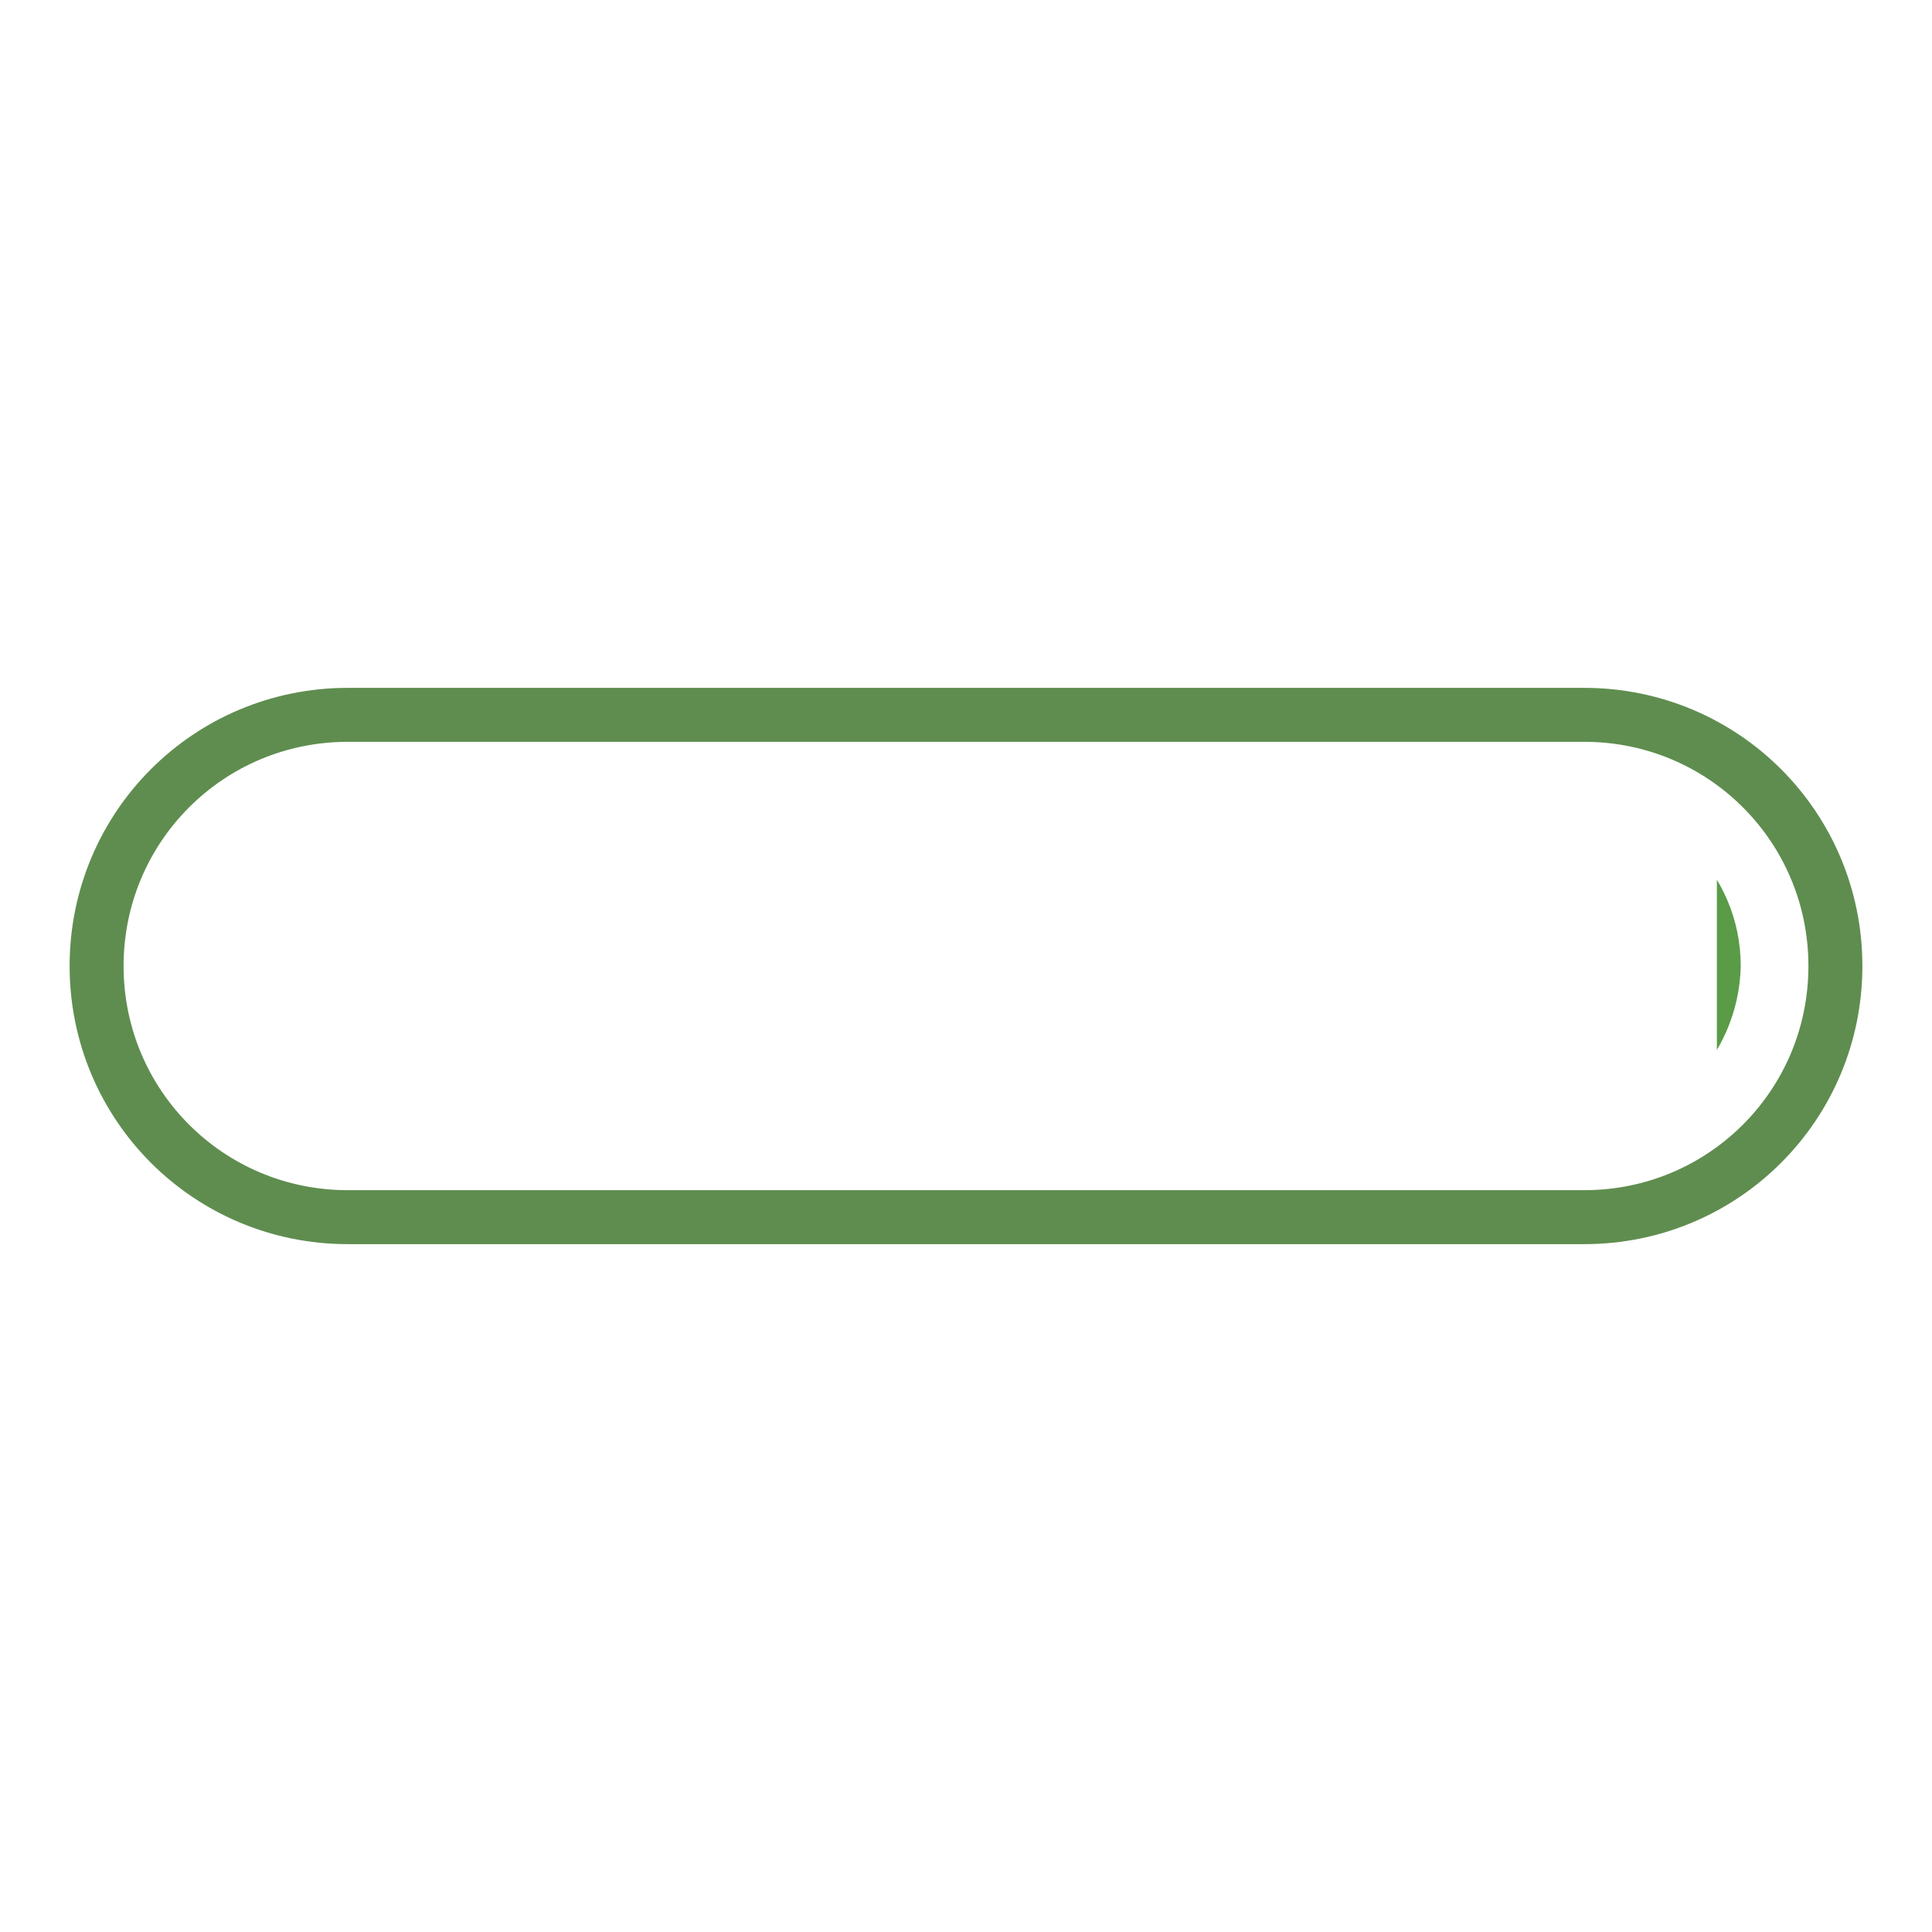
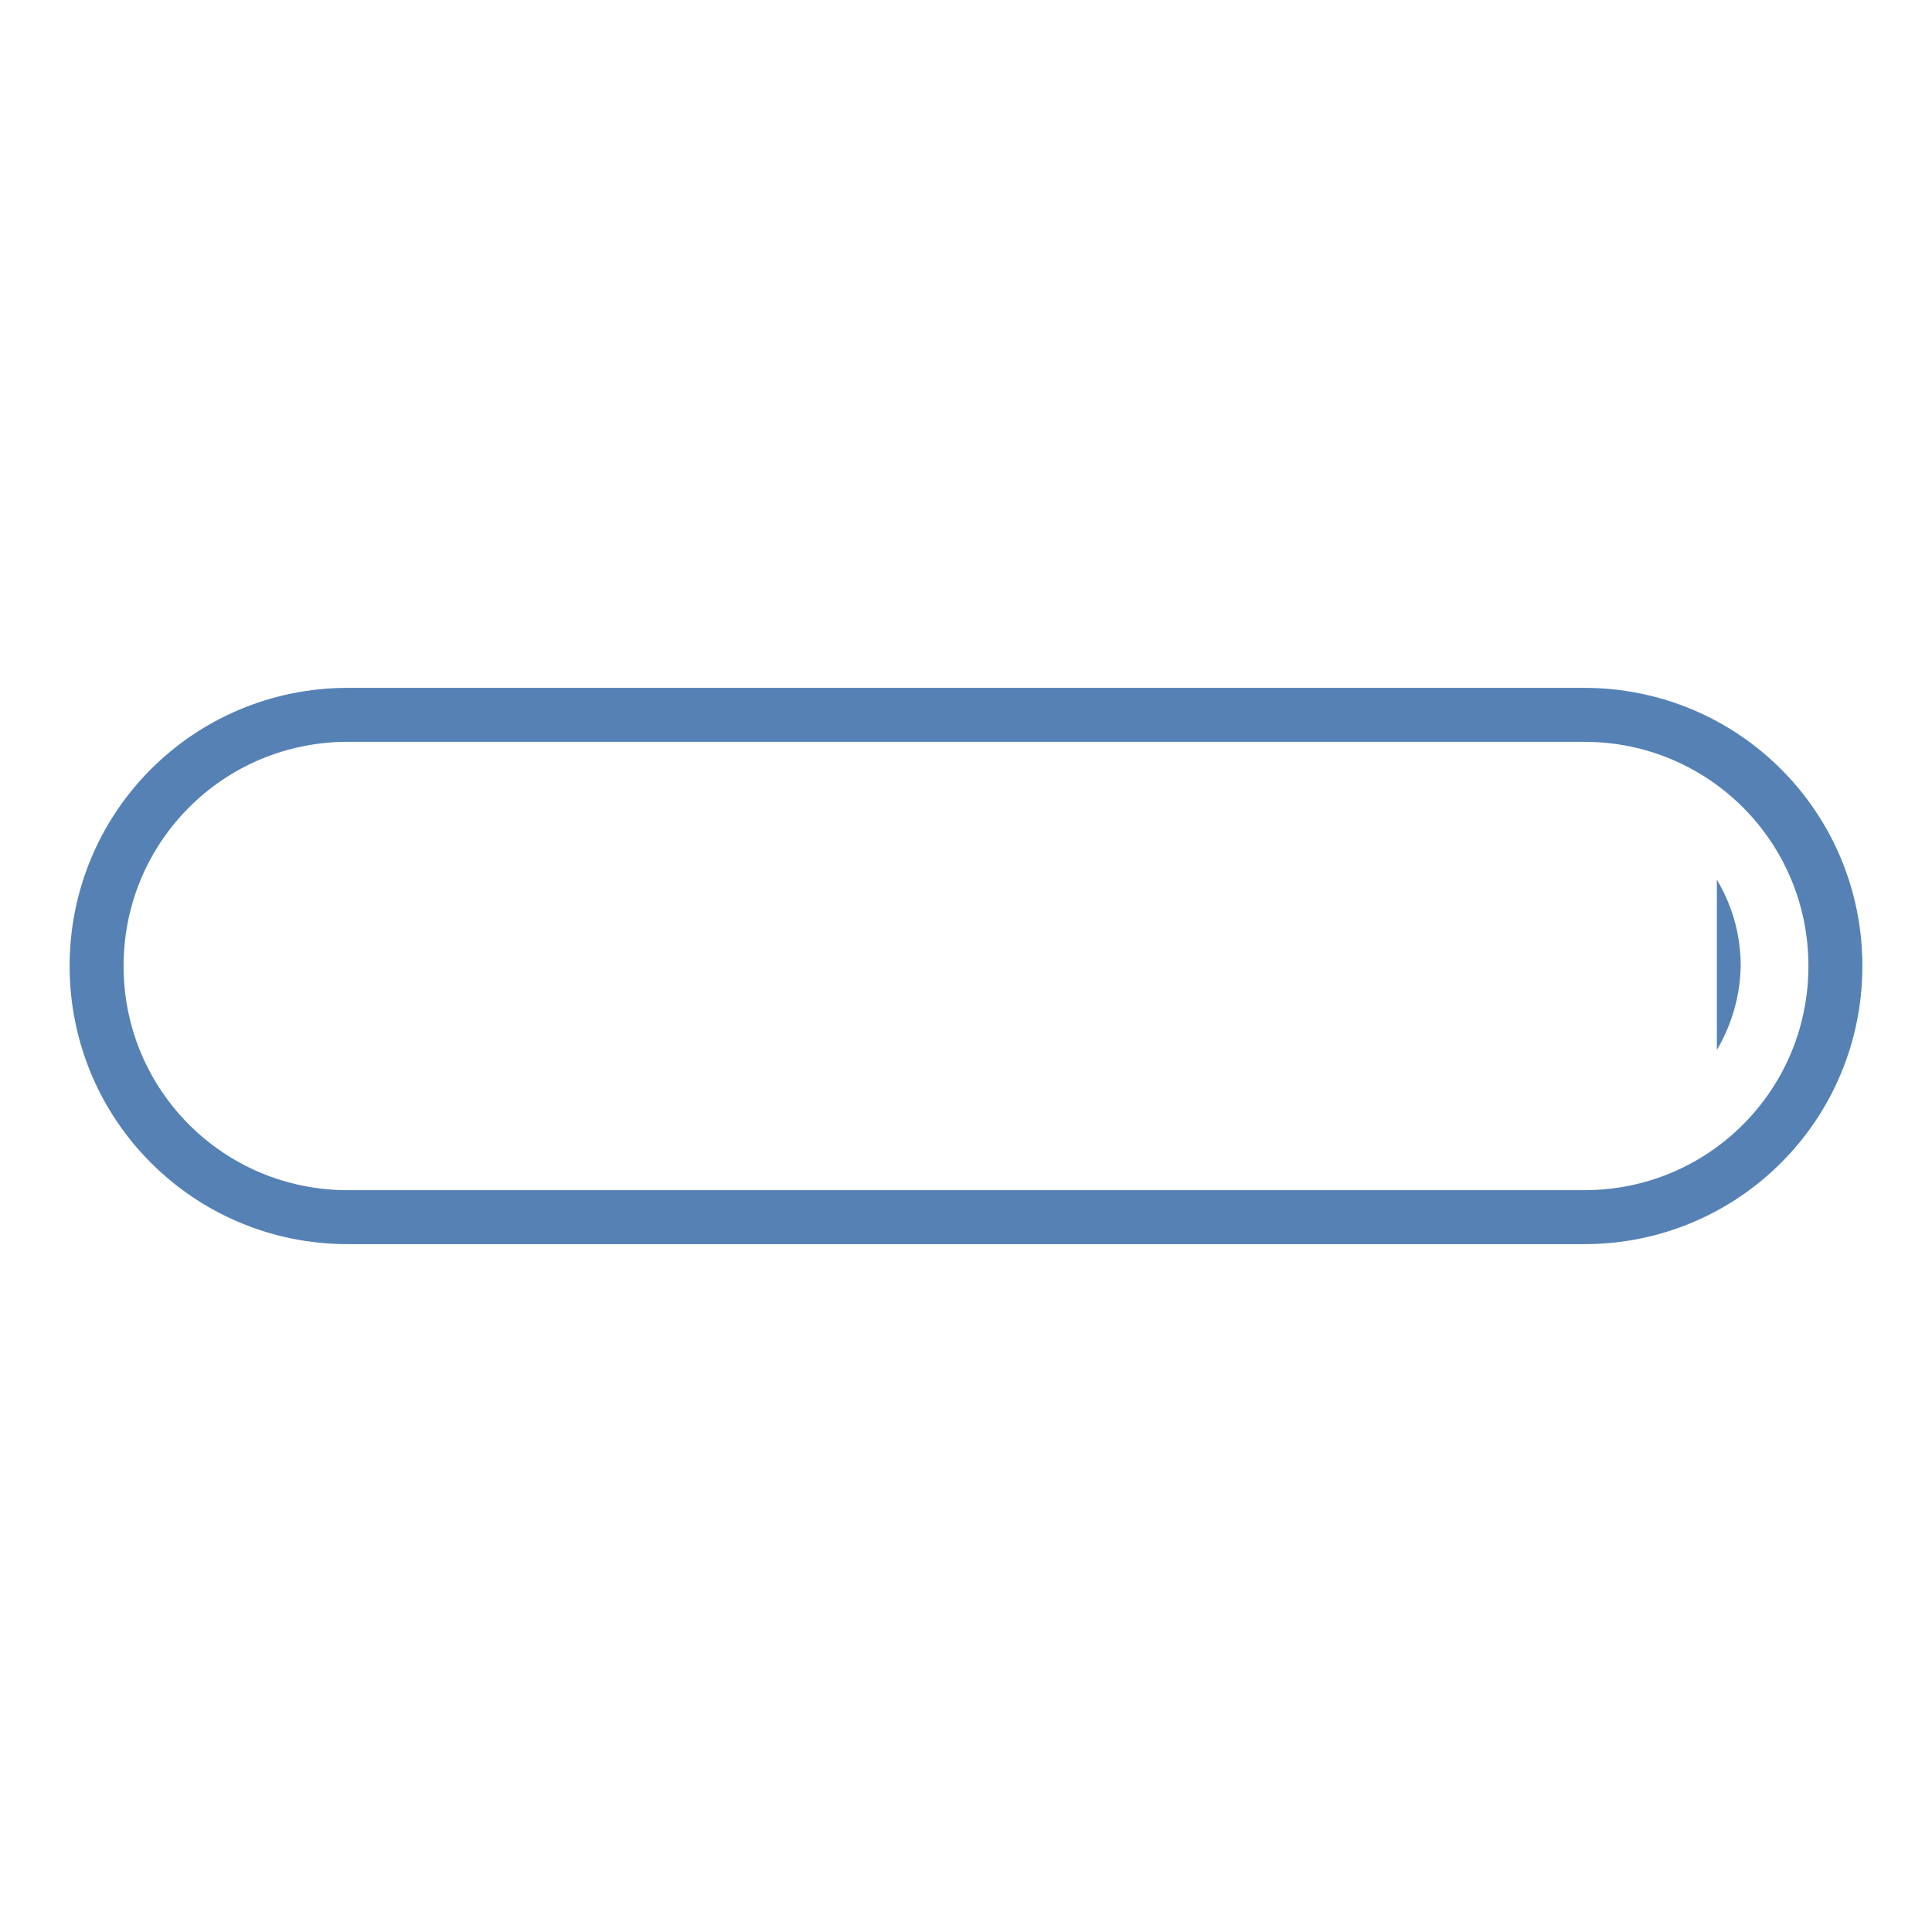
<svg xmlns="http://www.w3.org/2000/svg" width="80px" height="80px" viewBox="0 0 100 100" preserveAspectRatio="xMidYMid" class="lds-progress" style="background: none;">
  <defs>
    <clipPath ng-attr-id="{{config.cpid}}" x="0" y="0" width="100" height="100" id="lds-progress-cpid-4e7b2e6093a1c">
      <rect x="88.865" y="0" width="100" height="100">
        <animate attributeName="width" calcMode="linear" values="0;100;100" keyTimes="0;0.5;1" dur="1.5" begin="0s" repeatCount="indefinite" />
        <animate attributeName="x" calcMode="linear" values="0;0;100" keyTimes="0;0.5;1" dur="1.5" begin="0s" repeatCount="indefinite" />
      </rect>
    </clipPath>
  </defs>
-   <path fill="none" ng-attr-stroke="{{config.c1}}" stroke-width="2.793" d="M82,63H18c-7.2,0-13-5.8-13-13v0c0-7.2,5.8-13,13-13h64c7.2,0,13,5.8,13,13v0C95,57.2,89.2,63,82,63z" stroke="#5f8d4f" />
-   <path ng-attr-fill="{{config.c2}}" ng-attr-clip-path="url(#{{config.cpid}})" d="M81.3,58.7H18.7c-4.8,0-8.7-3.9-8.7-8.7v0c0-4.8,3.9-8.7,8.7-8.7h62.7c4.8,0,8.7,3.9,8.7,8.7v0C90,54.8,86.1,58.7,81.3,58.7z" fill="#599b47" clip-path="url(#lds-progress-cpid-4e7b2e6093a1c)" />
+   <path fill="none" ng-attr-stroke="{{config.c1}}" stroke-width="2.793" d="M82,63H18c-7.2,0-13-5.8-13-13v0c0-7.2,5.8-13,13-13h64c7.2,0,13,5.8,13,13v0C95,57.2,89.2,63,82,63z" stroke="#5581b5" />
+   <path ng-attr-fill="{{config.c2}}" ng-attr-clip-path="url(#{{config.cpid}})" d="M81.3,58.7H18.7c-4.8,0-8.7-3.9-8.7-8.7v0c0-4.8,3.9-8.7,8.7-8.7h62.7c4.8,0,8.7,3.9,8.7,8.7v0C90,54.8,86.1,58.7,81.3,58.7z" fill="#5581b5" clip-path="url(#lds-progress-cpid-4e7b2e6093a1c)" />
</svg>
